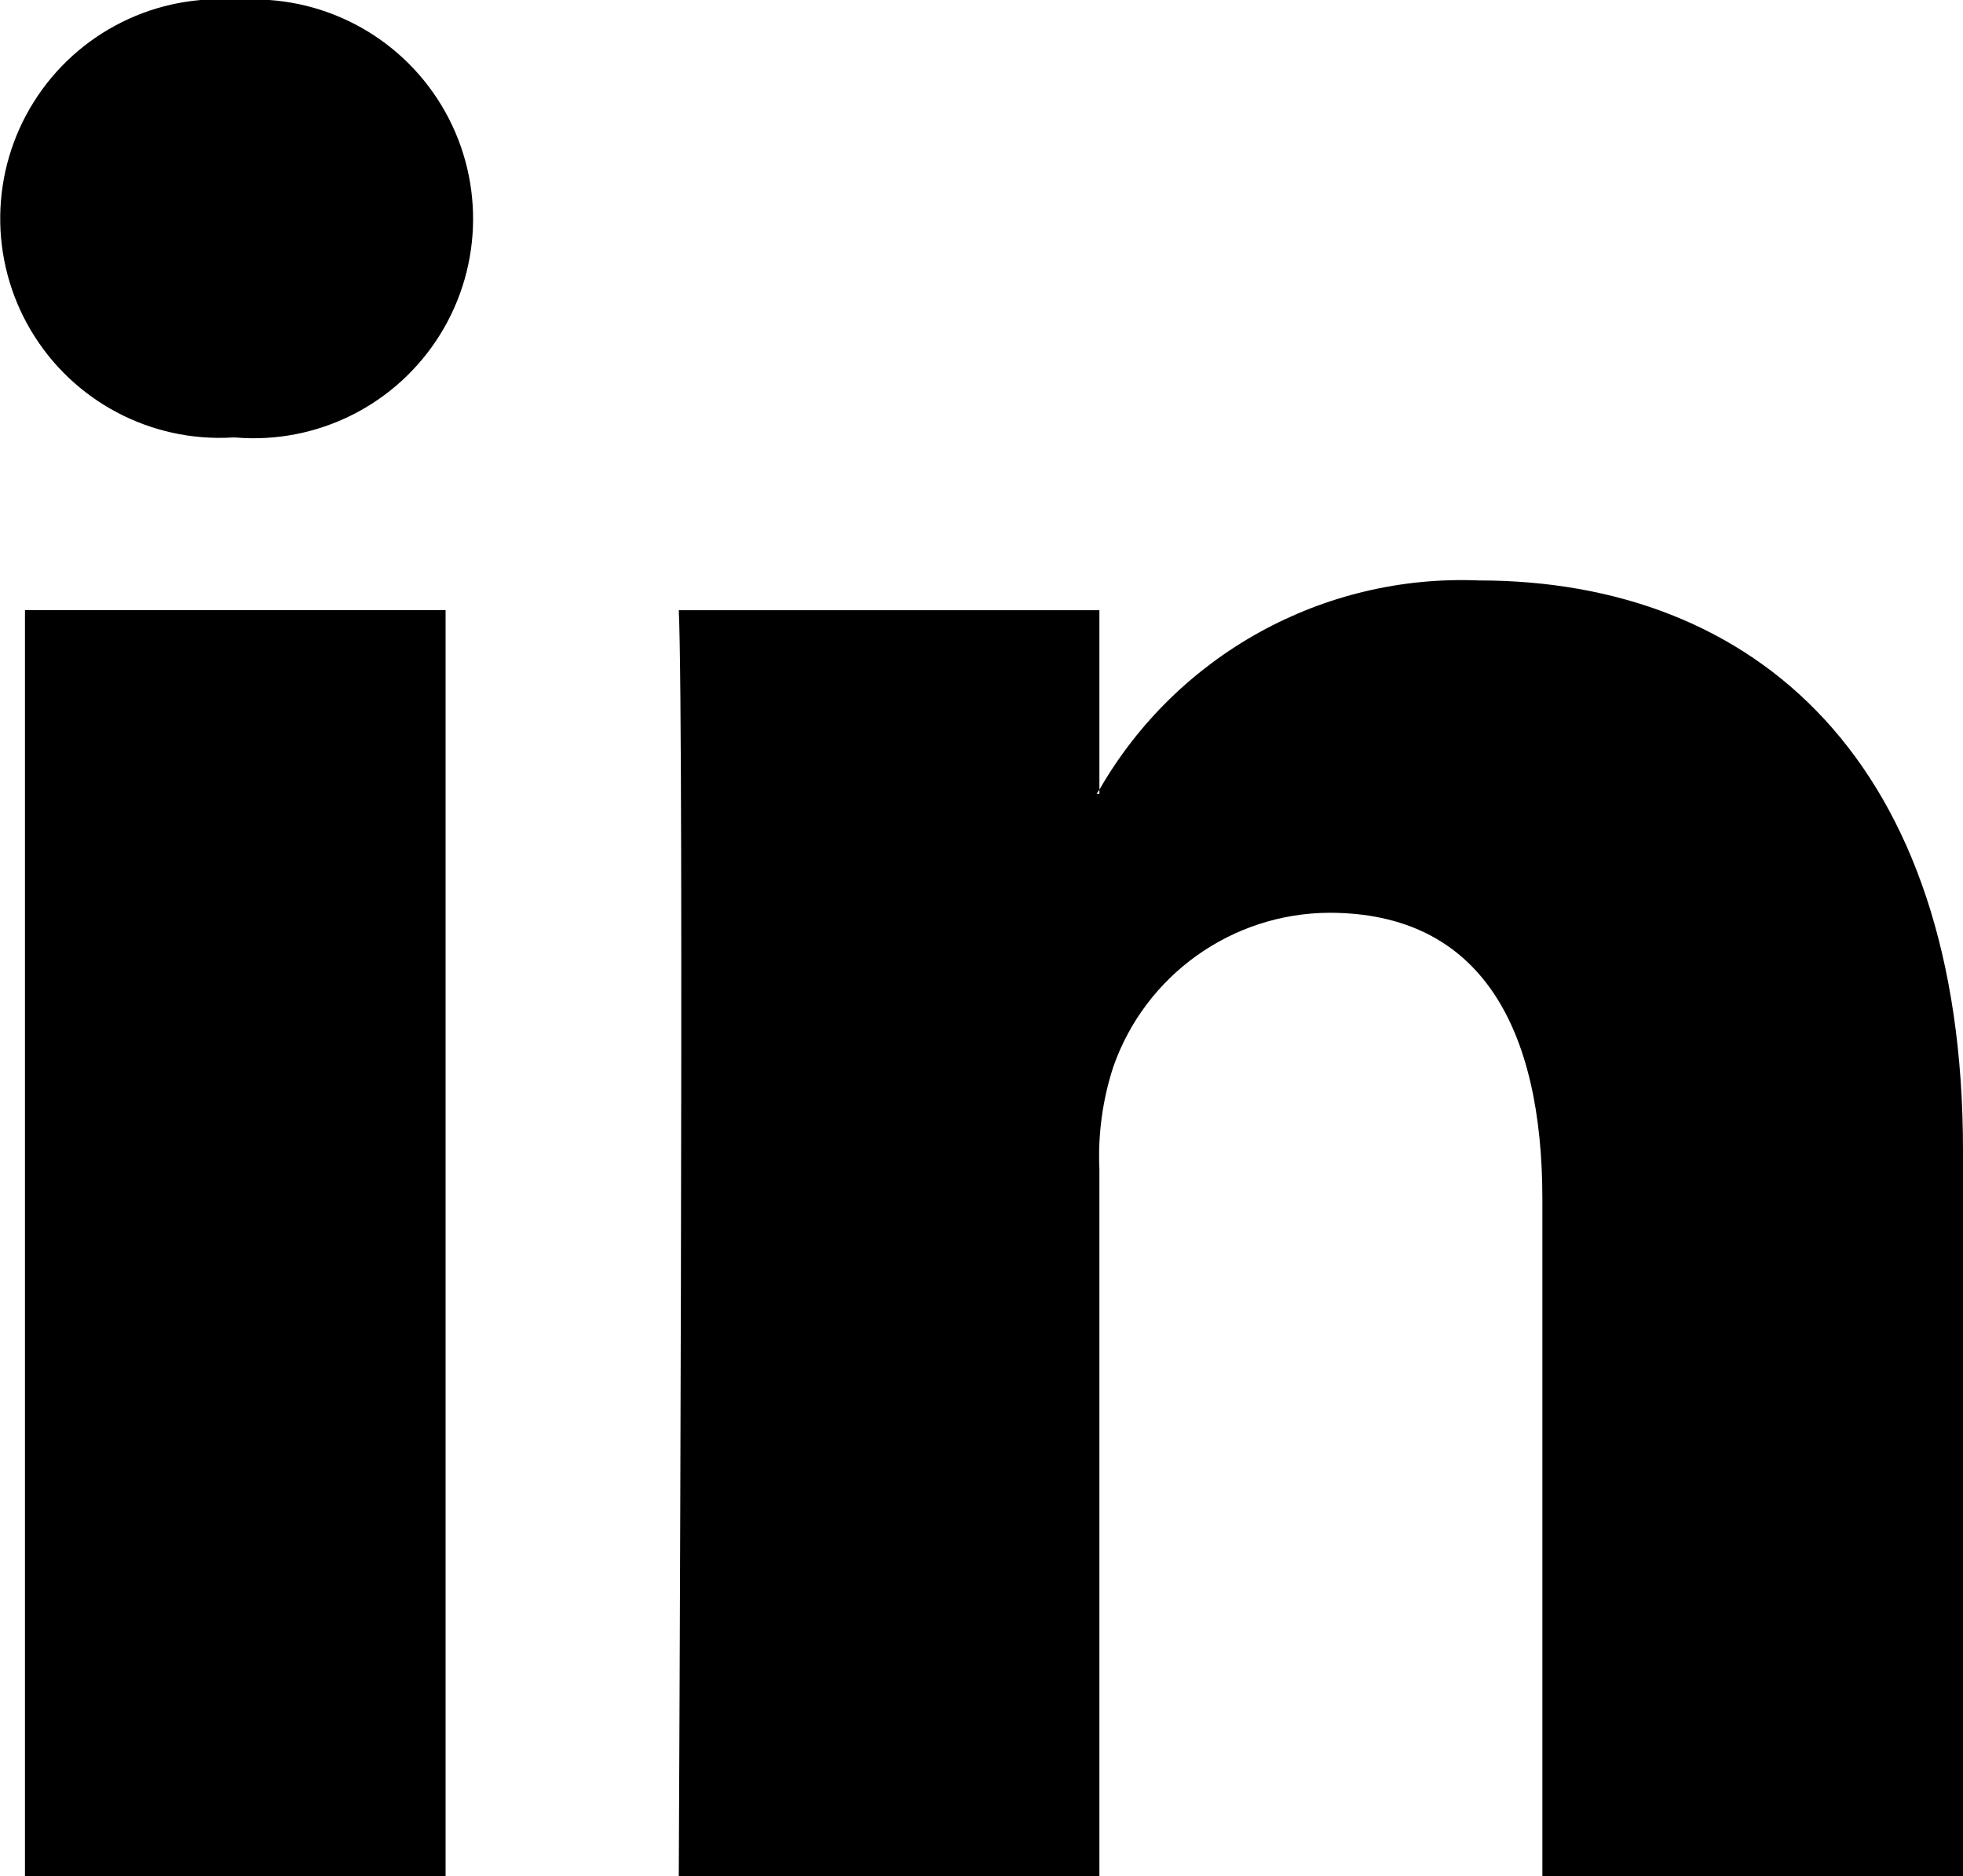
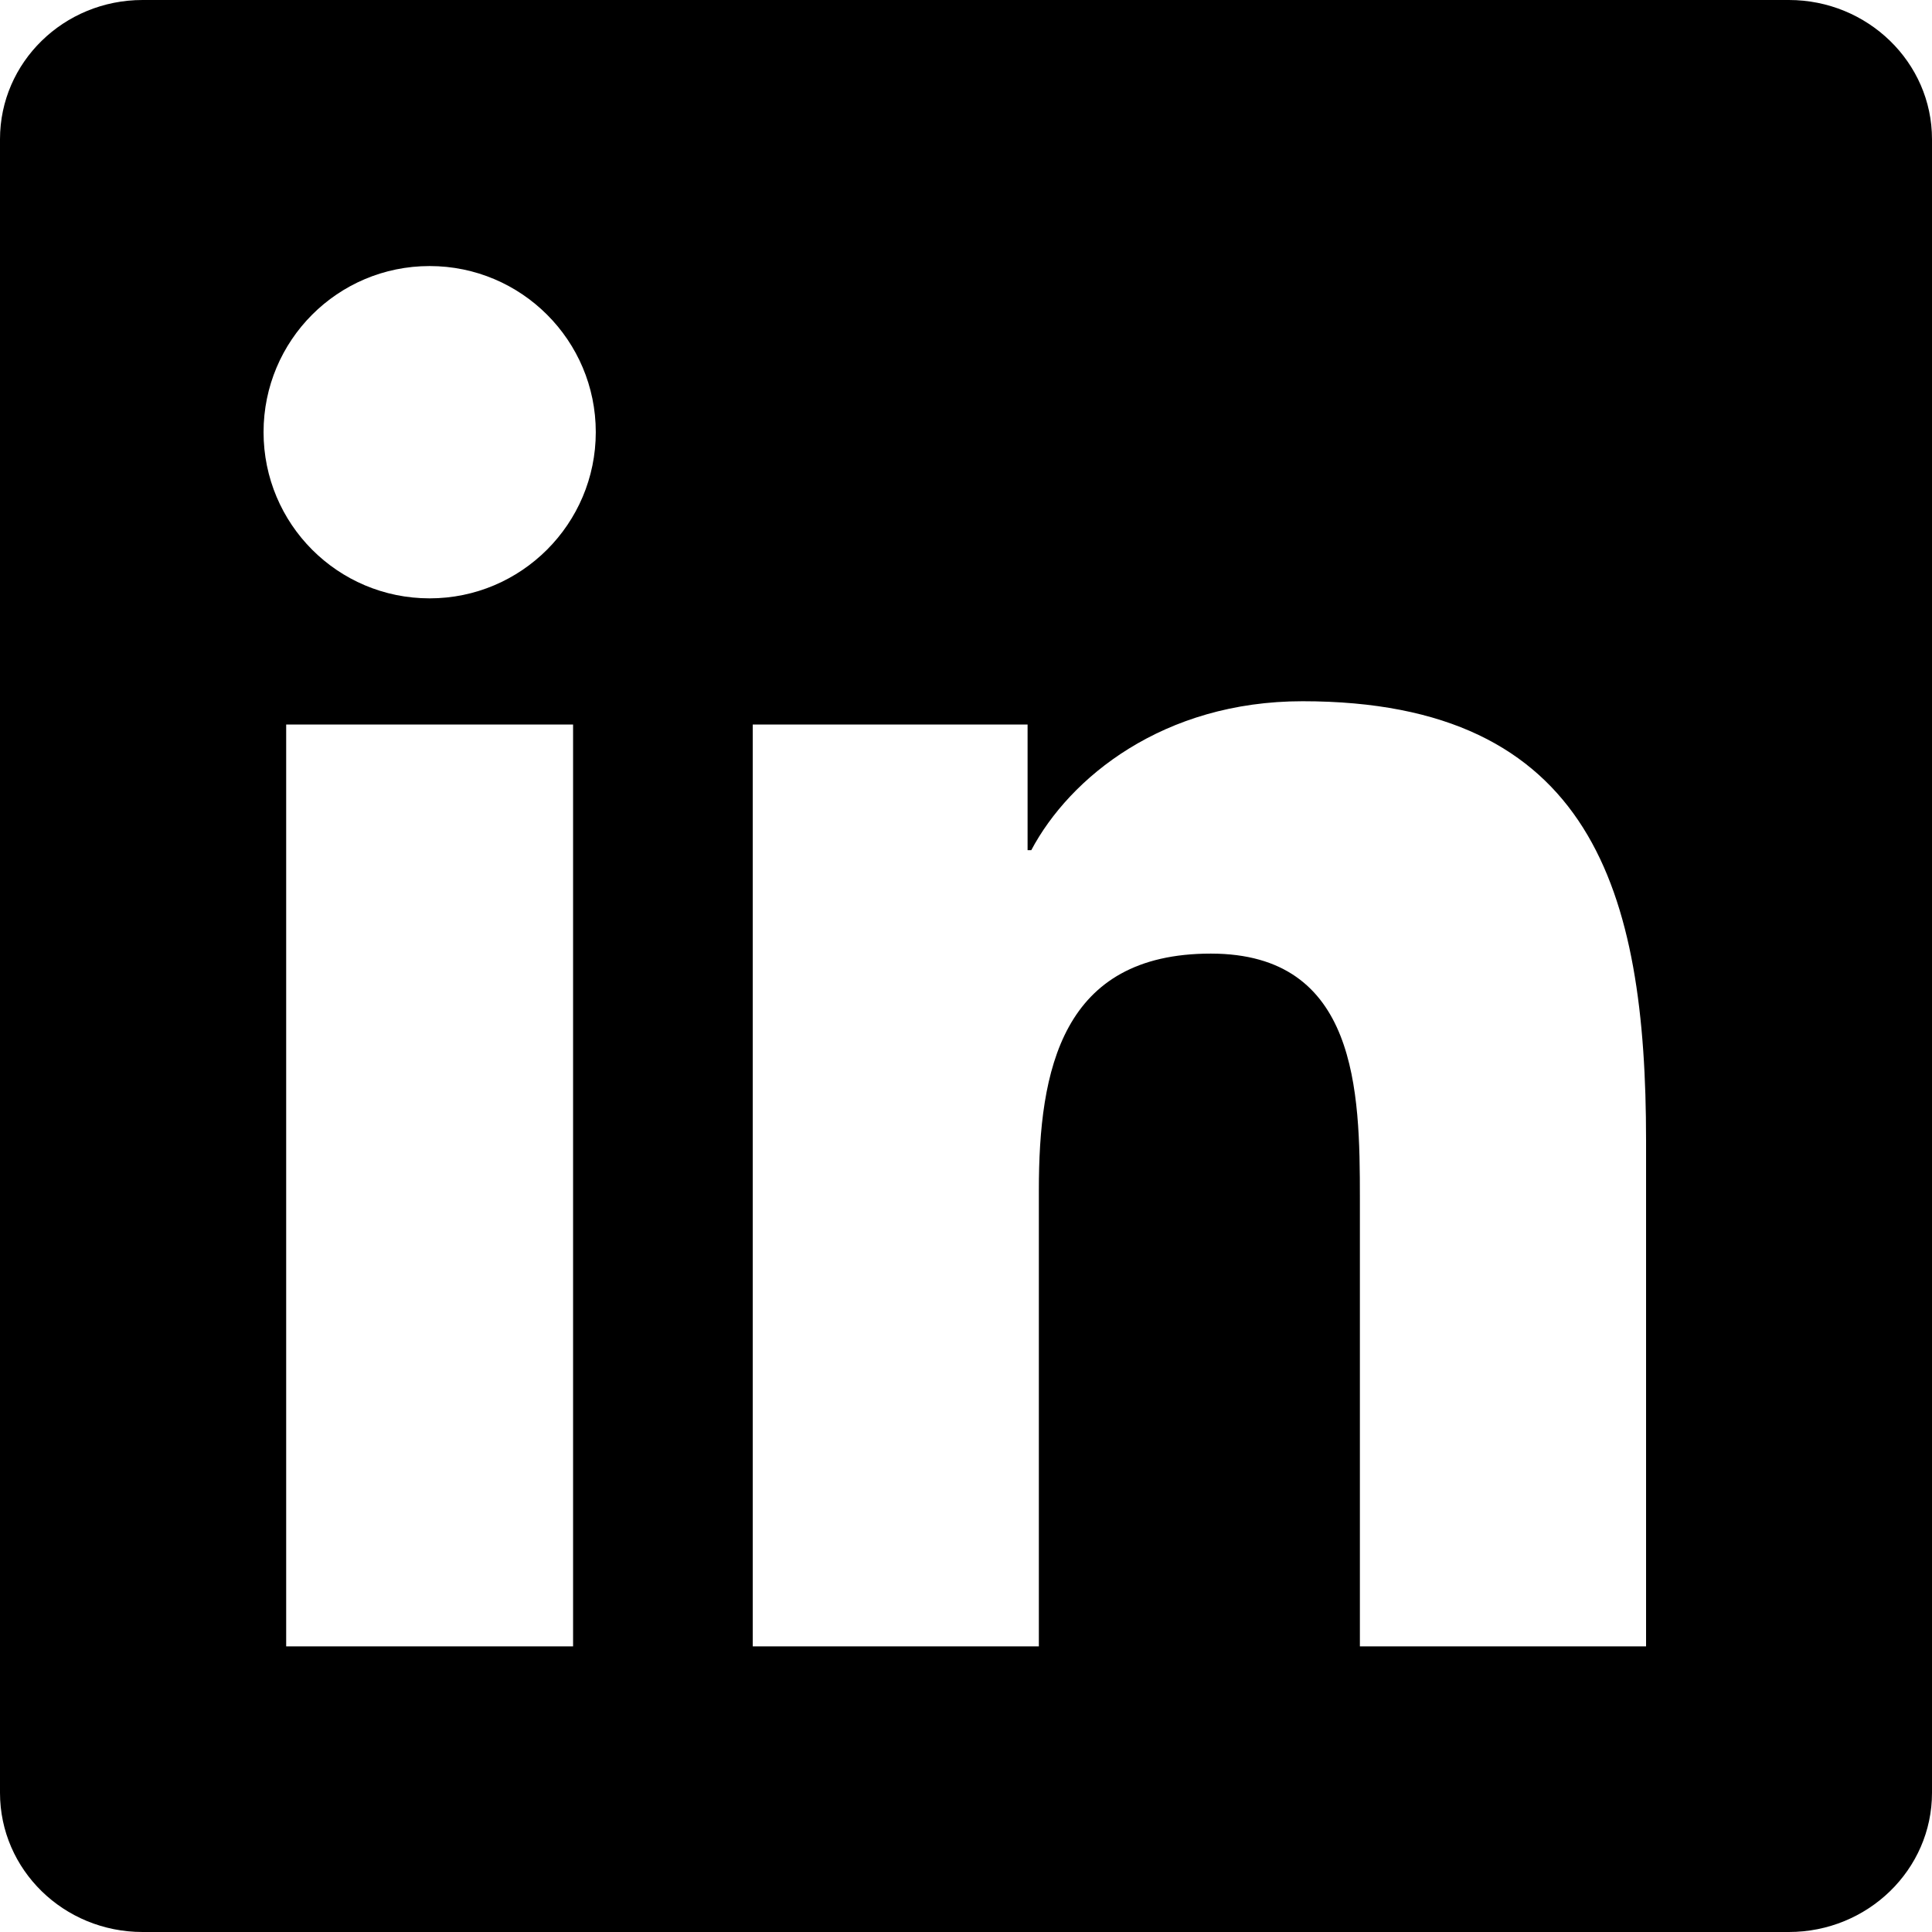
- <svg xmlns="http://www.w3.org/2000/svg" viewBox="0 0 29.868 28.541" role="presentation">
-   <g id="linkedin-logo_1_" data-name="linkedin-logo (1)" transform="translate(0 0)">
-     <path id="LinkedIn" d="M29.868,27.057V38.1h-6.4V27.8c0-2.588-.926-4.355-3.243-4.355a3.5,3.5,0,0,0-3.285,2.342,4.38,4.38,0,0,0-.212,1.561V38.1h-6.4s.086-17.45,0-19.258h6.4v2.73c-.013.02-.03.042-.042.062h.042v-.062A6.358,6.358,0,0,1,22.5,18.389C26.71,18.389,29.868,21.141,29.868,27.057ZM3.624,9.558a3.337,3.337,0,1,0-.085,6.656h.043a3.338,3.338,0,1,0,.042-6.656ZM.38,38.1h6.4V18.841H.38Z" transform="translate(0 -9.558)" />
-   </g>
+ <svg xmlns="http://www.w3.org/2000/svg" role="img" viewBox="0 0 24 24">
+   <path d="M20.447 20.452h-3.554v-5.569c0-1.328-.027-3.037-1.852-3.037-1.853 0-2.136 1.445-2.136 2.939v5.667H9.351V9h3.414v1.561h.046c.477-.9 1.637-1.85 3.37-1.85 3.601 0 4.267 2.37 4.267 5.455v6.286zM5.337 7.433c-1.144 0-2.063-.926-2.063-2.065 0-1.138.92-2.063 2.063-2.063 1.14 0 2.064.925 2.064 2.063 0 1.139-.925 2.065-2.064 2.065zm1.782 13.019H3.555V9h3.564v11.452zM22.225 0H1.771C.792 0 0 .774 0 1.729v20.542C0 23.227.792 24 1.771 24h20.451C23.2 24 24 23.227 24 22.271V1.729C24 .774 23.2 0 22.222 0h.003z" />
</svg>
